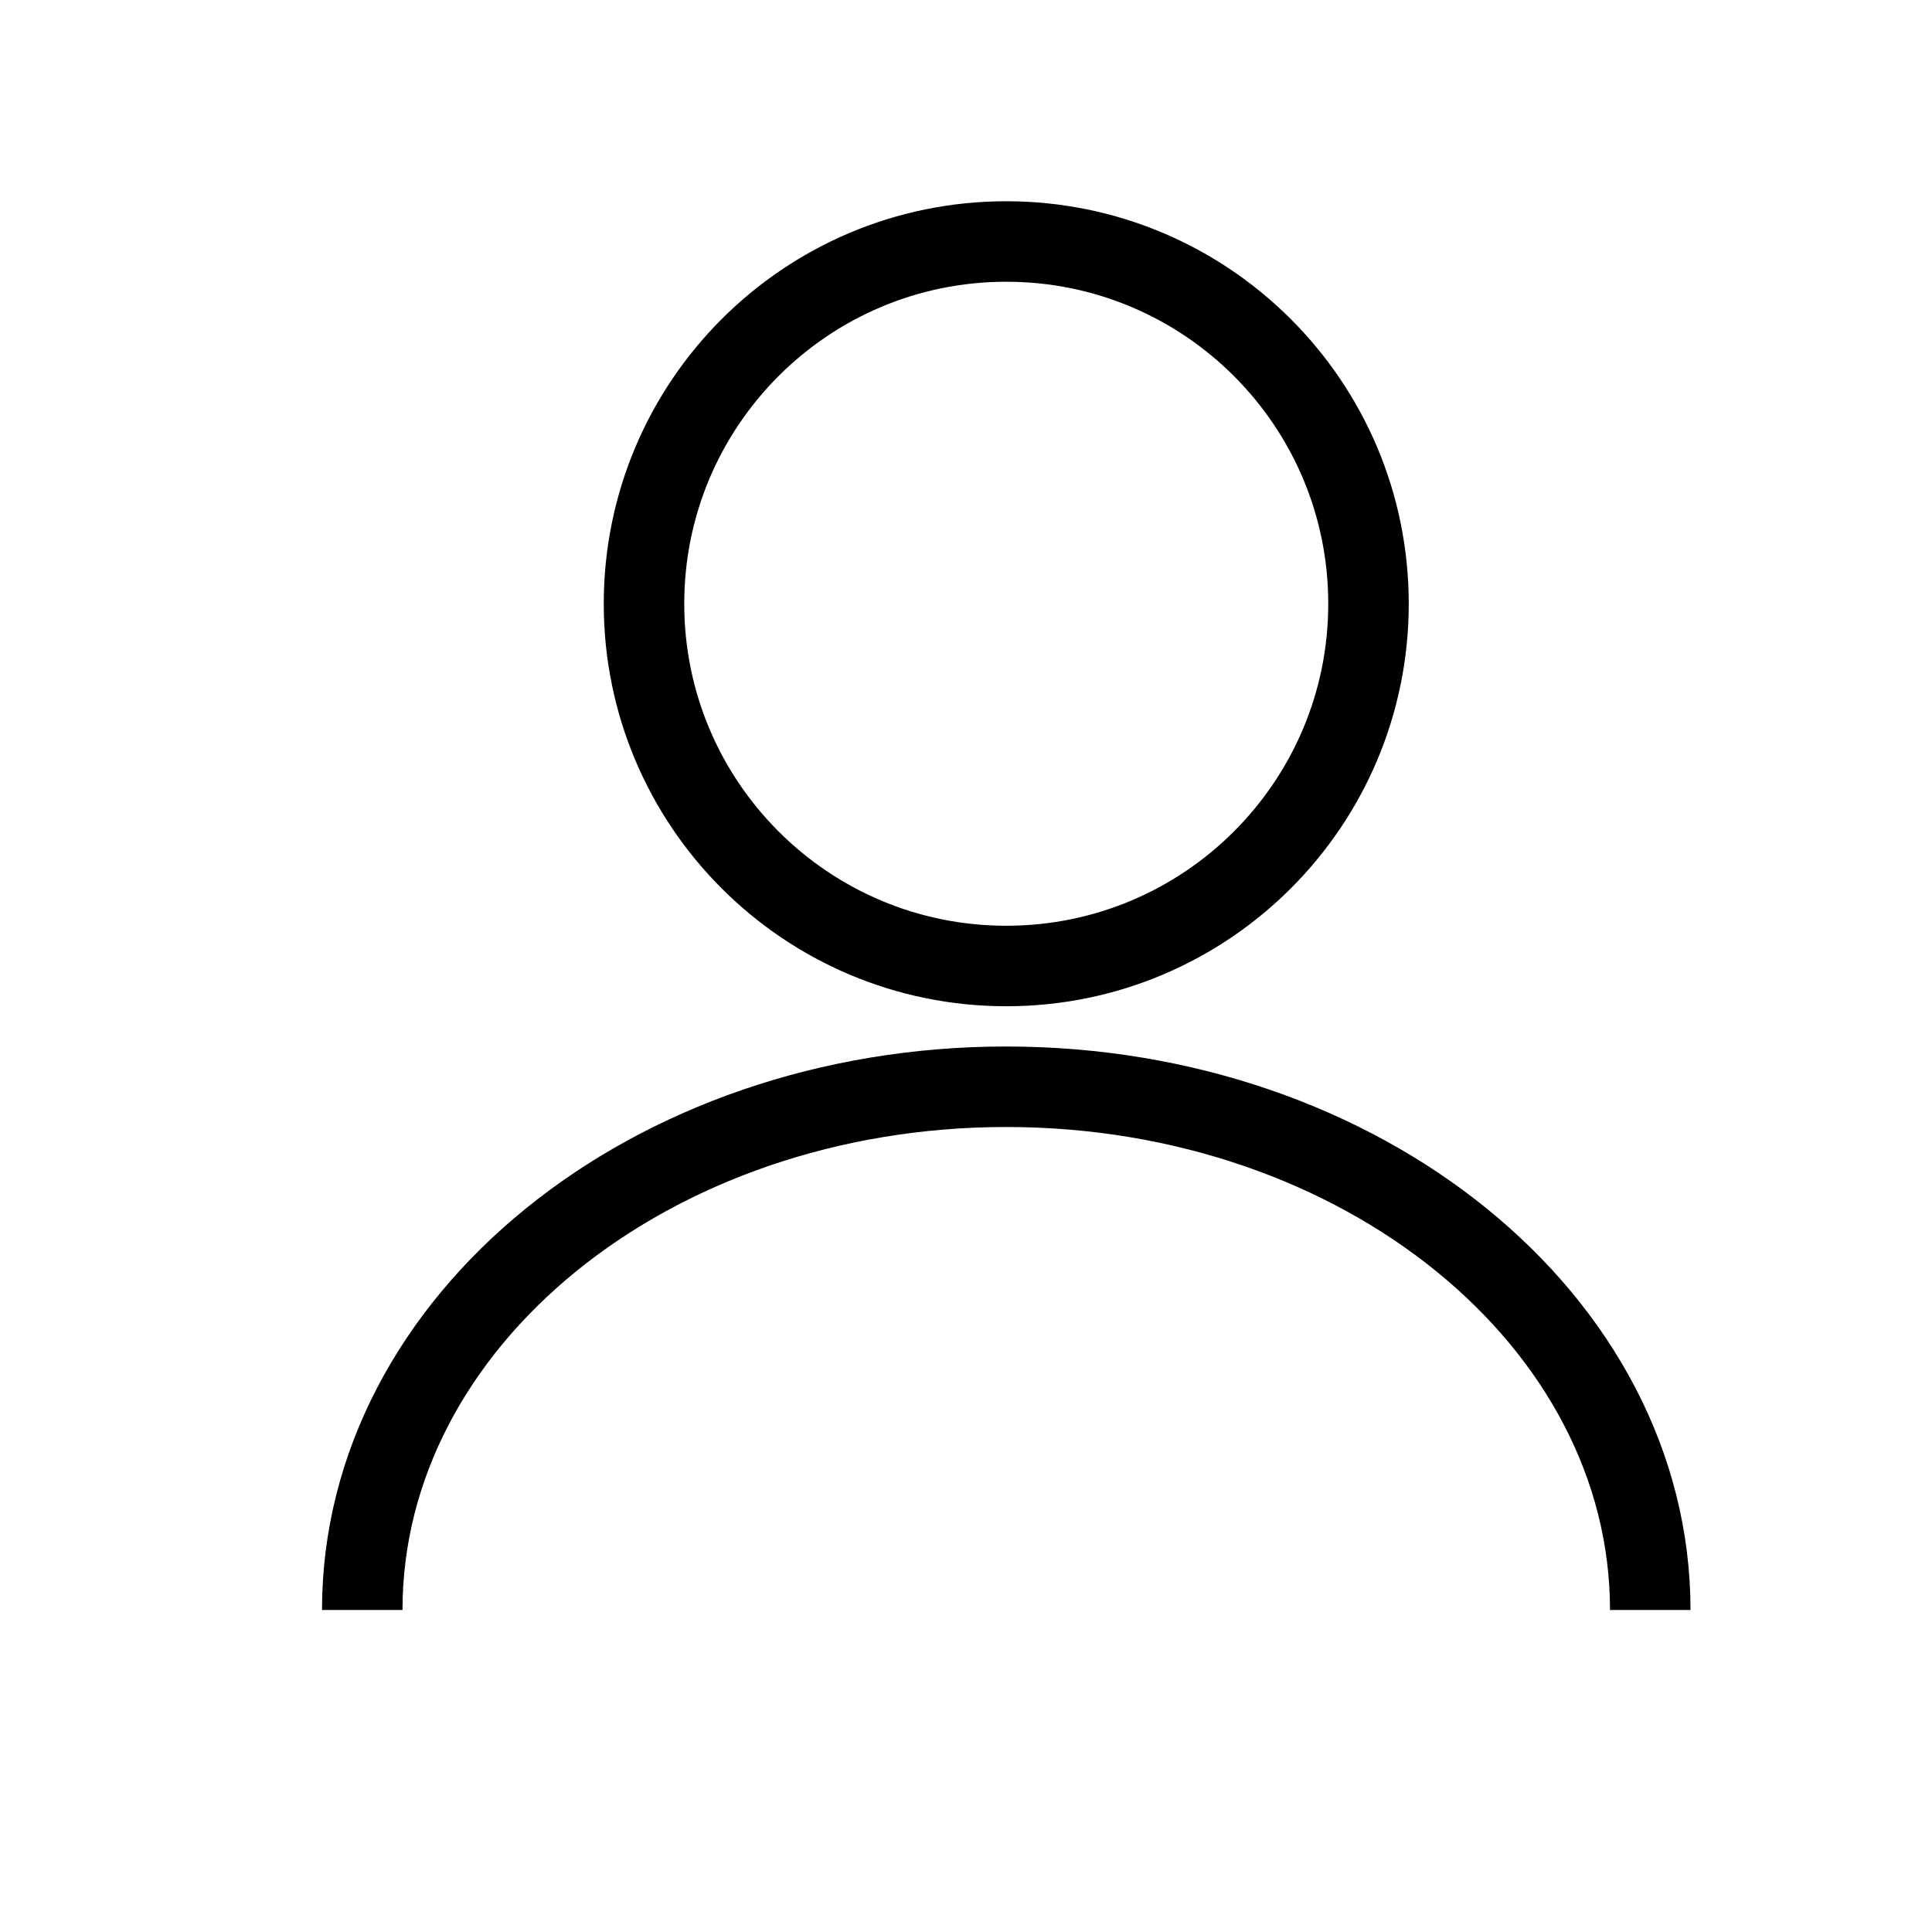
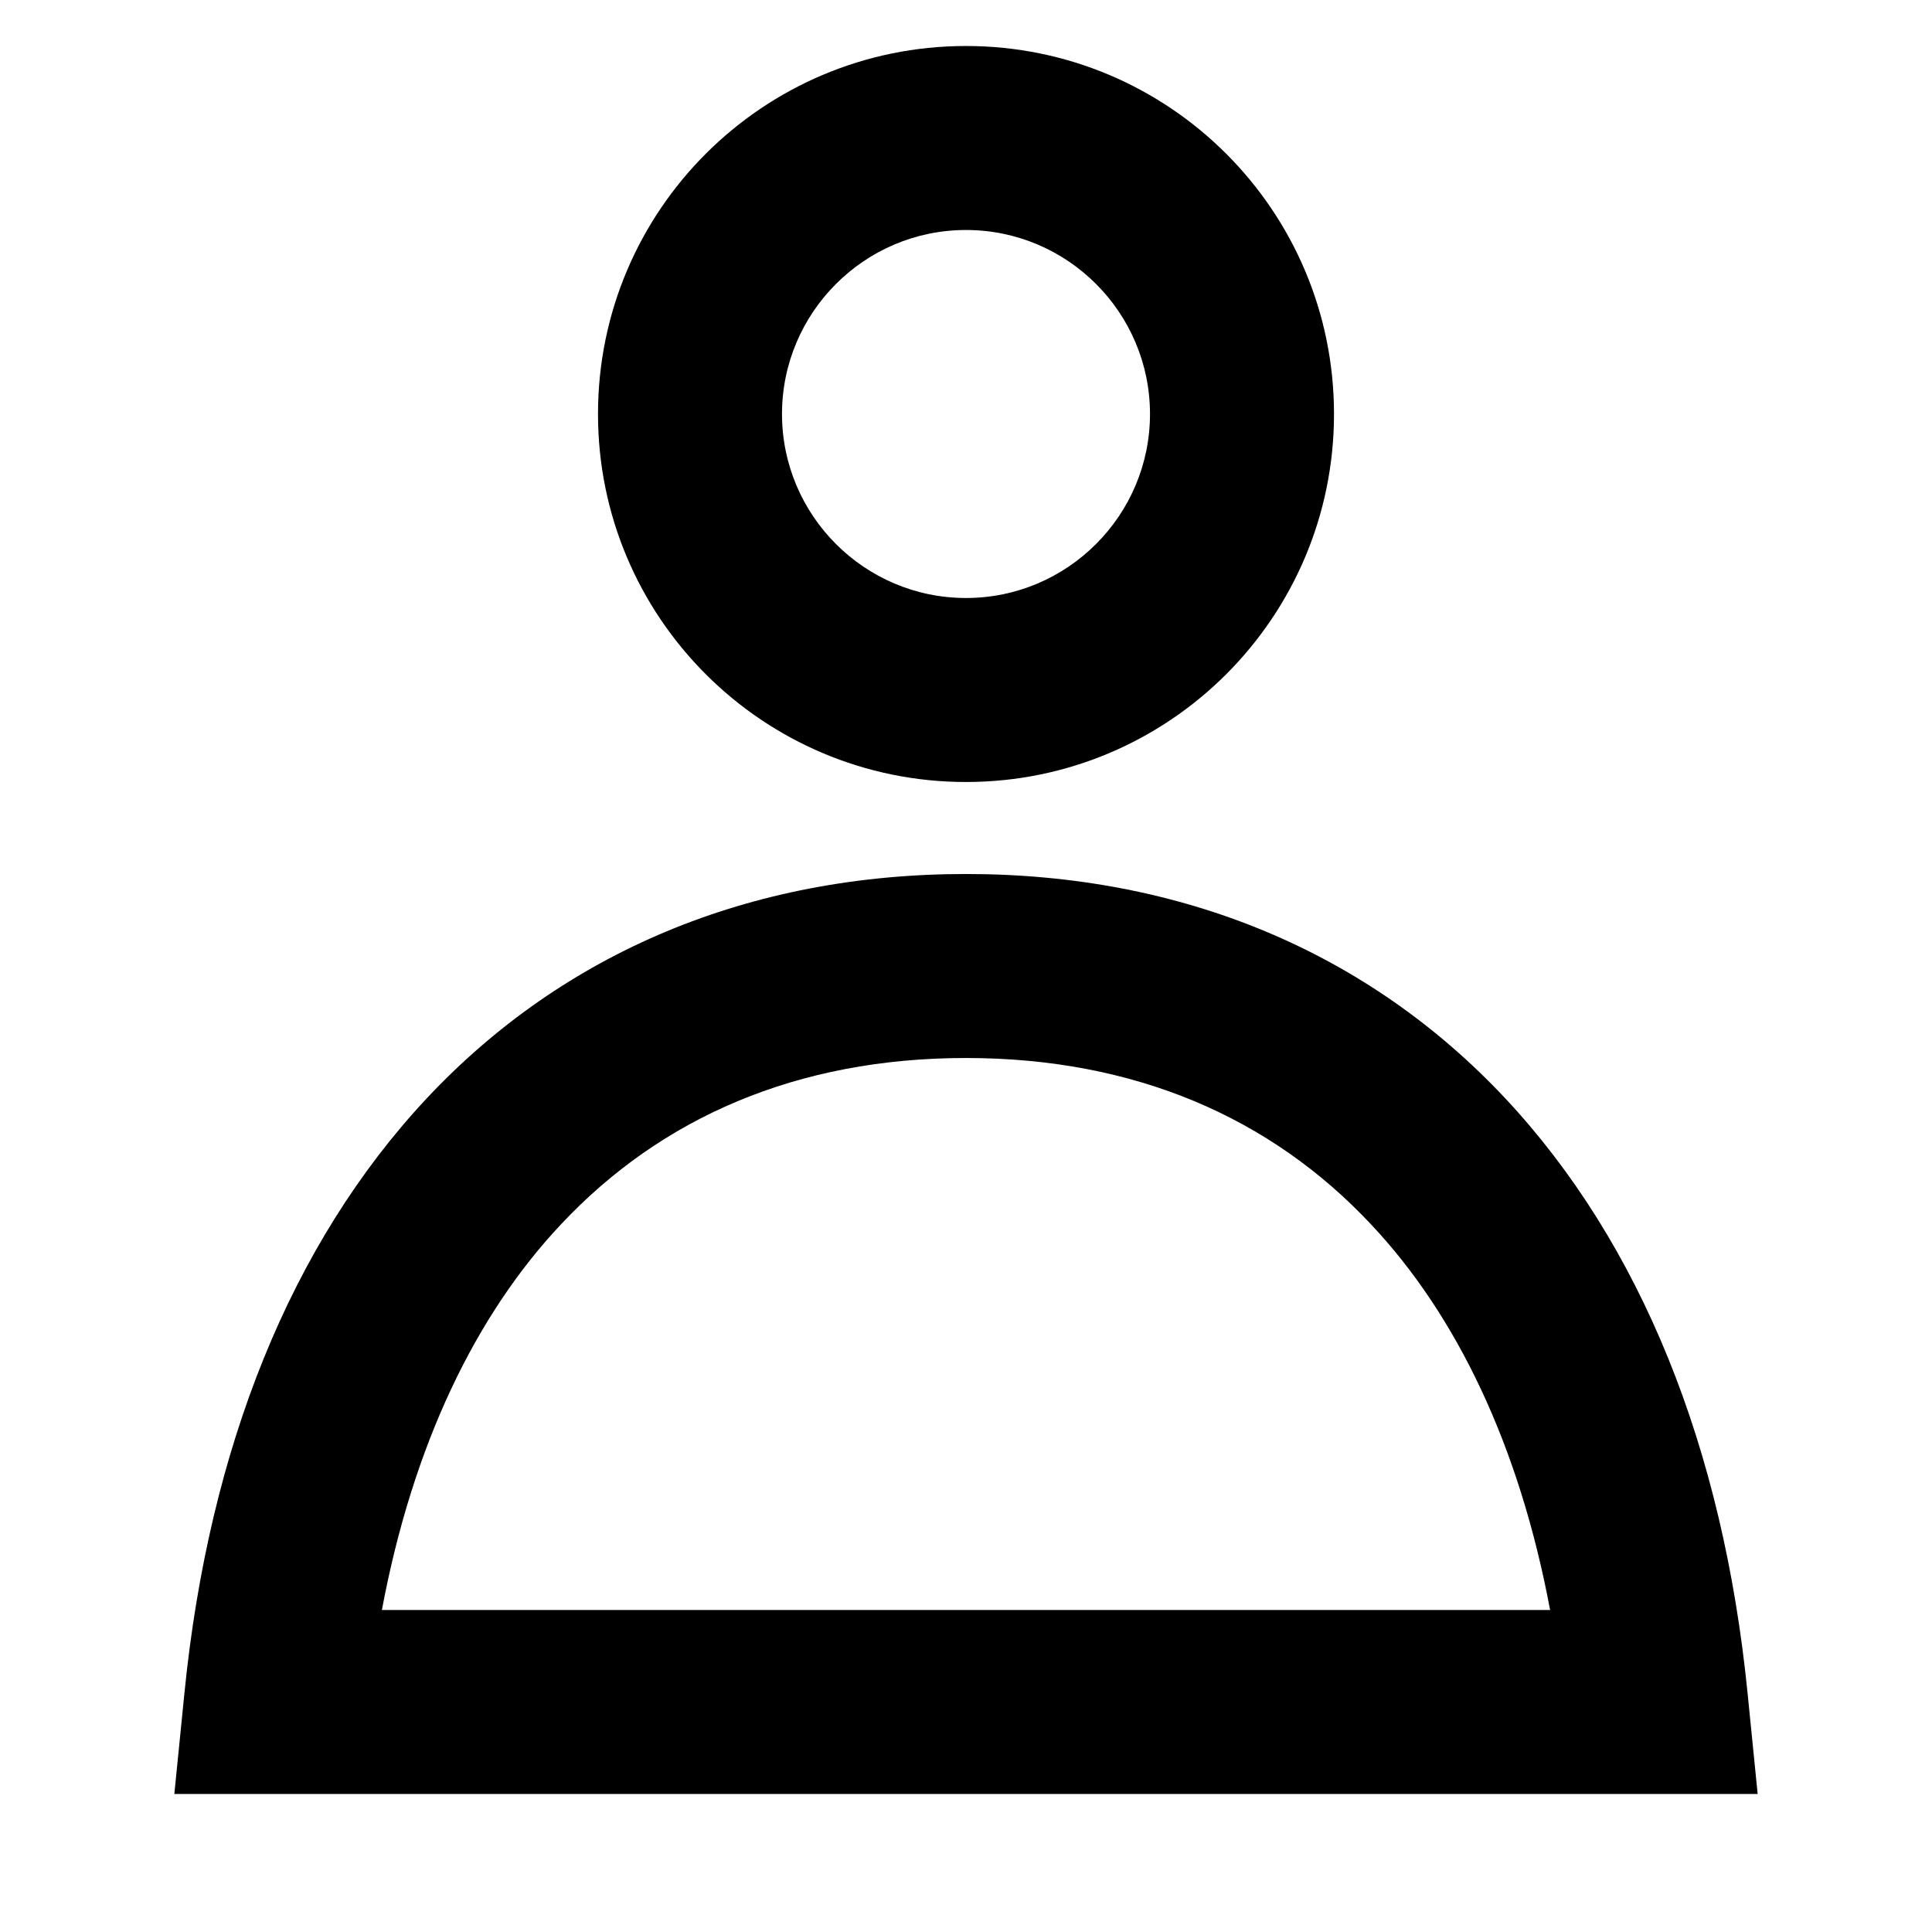
- <svg xmlns="http://www.w3.org/2000/svg" width="24" height="24" viewBox="0 0 24 24" fill="none">
-   <circle cx="12.5" cy="7.5" r="4.5" stroke="currentColor" strokewidth="2" />
-   <path d="M4.5 20C4.5 16.41 8.082 13.5 12.5 13.5C16.918 13.5 20.5 16.41 20.5 20" stroke="currentColor" strokewidth="2" strokelinecap="round" strokelinejoin="round" />
+ <svg xmlns="http://www.w3.org/2000/svg" width="24" height="24" viewBox="1.5 1.5 21 21" fill="currentColor">
+   <path d="M5.651 19h12.698c-.337-1.8-1.023-3.21-1.945-4.19C15.318 13.65 13.838 13 12 13s-3.317.65-4.404 1.81c-.922.98-1.608 2.39-1.945 4.19zm.486-5.56C7.627 11.85 9.648 11 12 11s4.373.85 5.863 2.44c1.477 1.58 2.366 3.8 2.632 6.46l.11 1.1H3.395l.11-1.1c.266-2.66 1.155-4.88 2.632-6.46zM12 4c-1.105 0-2 .9-2 2s.895 2 2 2 2-.9 2-2-.895-2-2-2zM8 6c0-2.21 1.791-4 4-4s4 1.79 4 4-1.791 4-4 4-4-1.79-4-4z" />
</svg>
